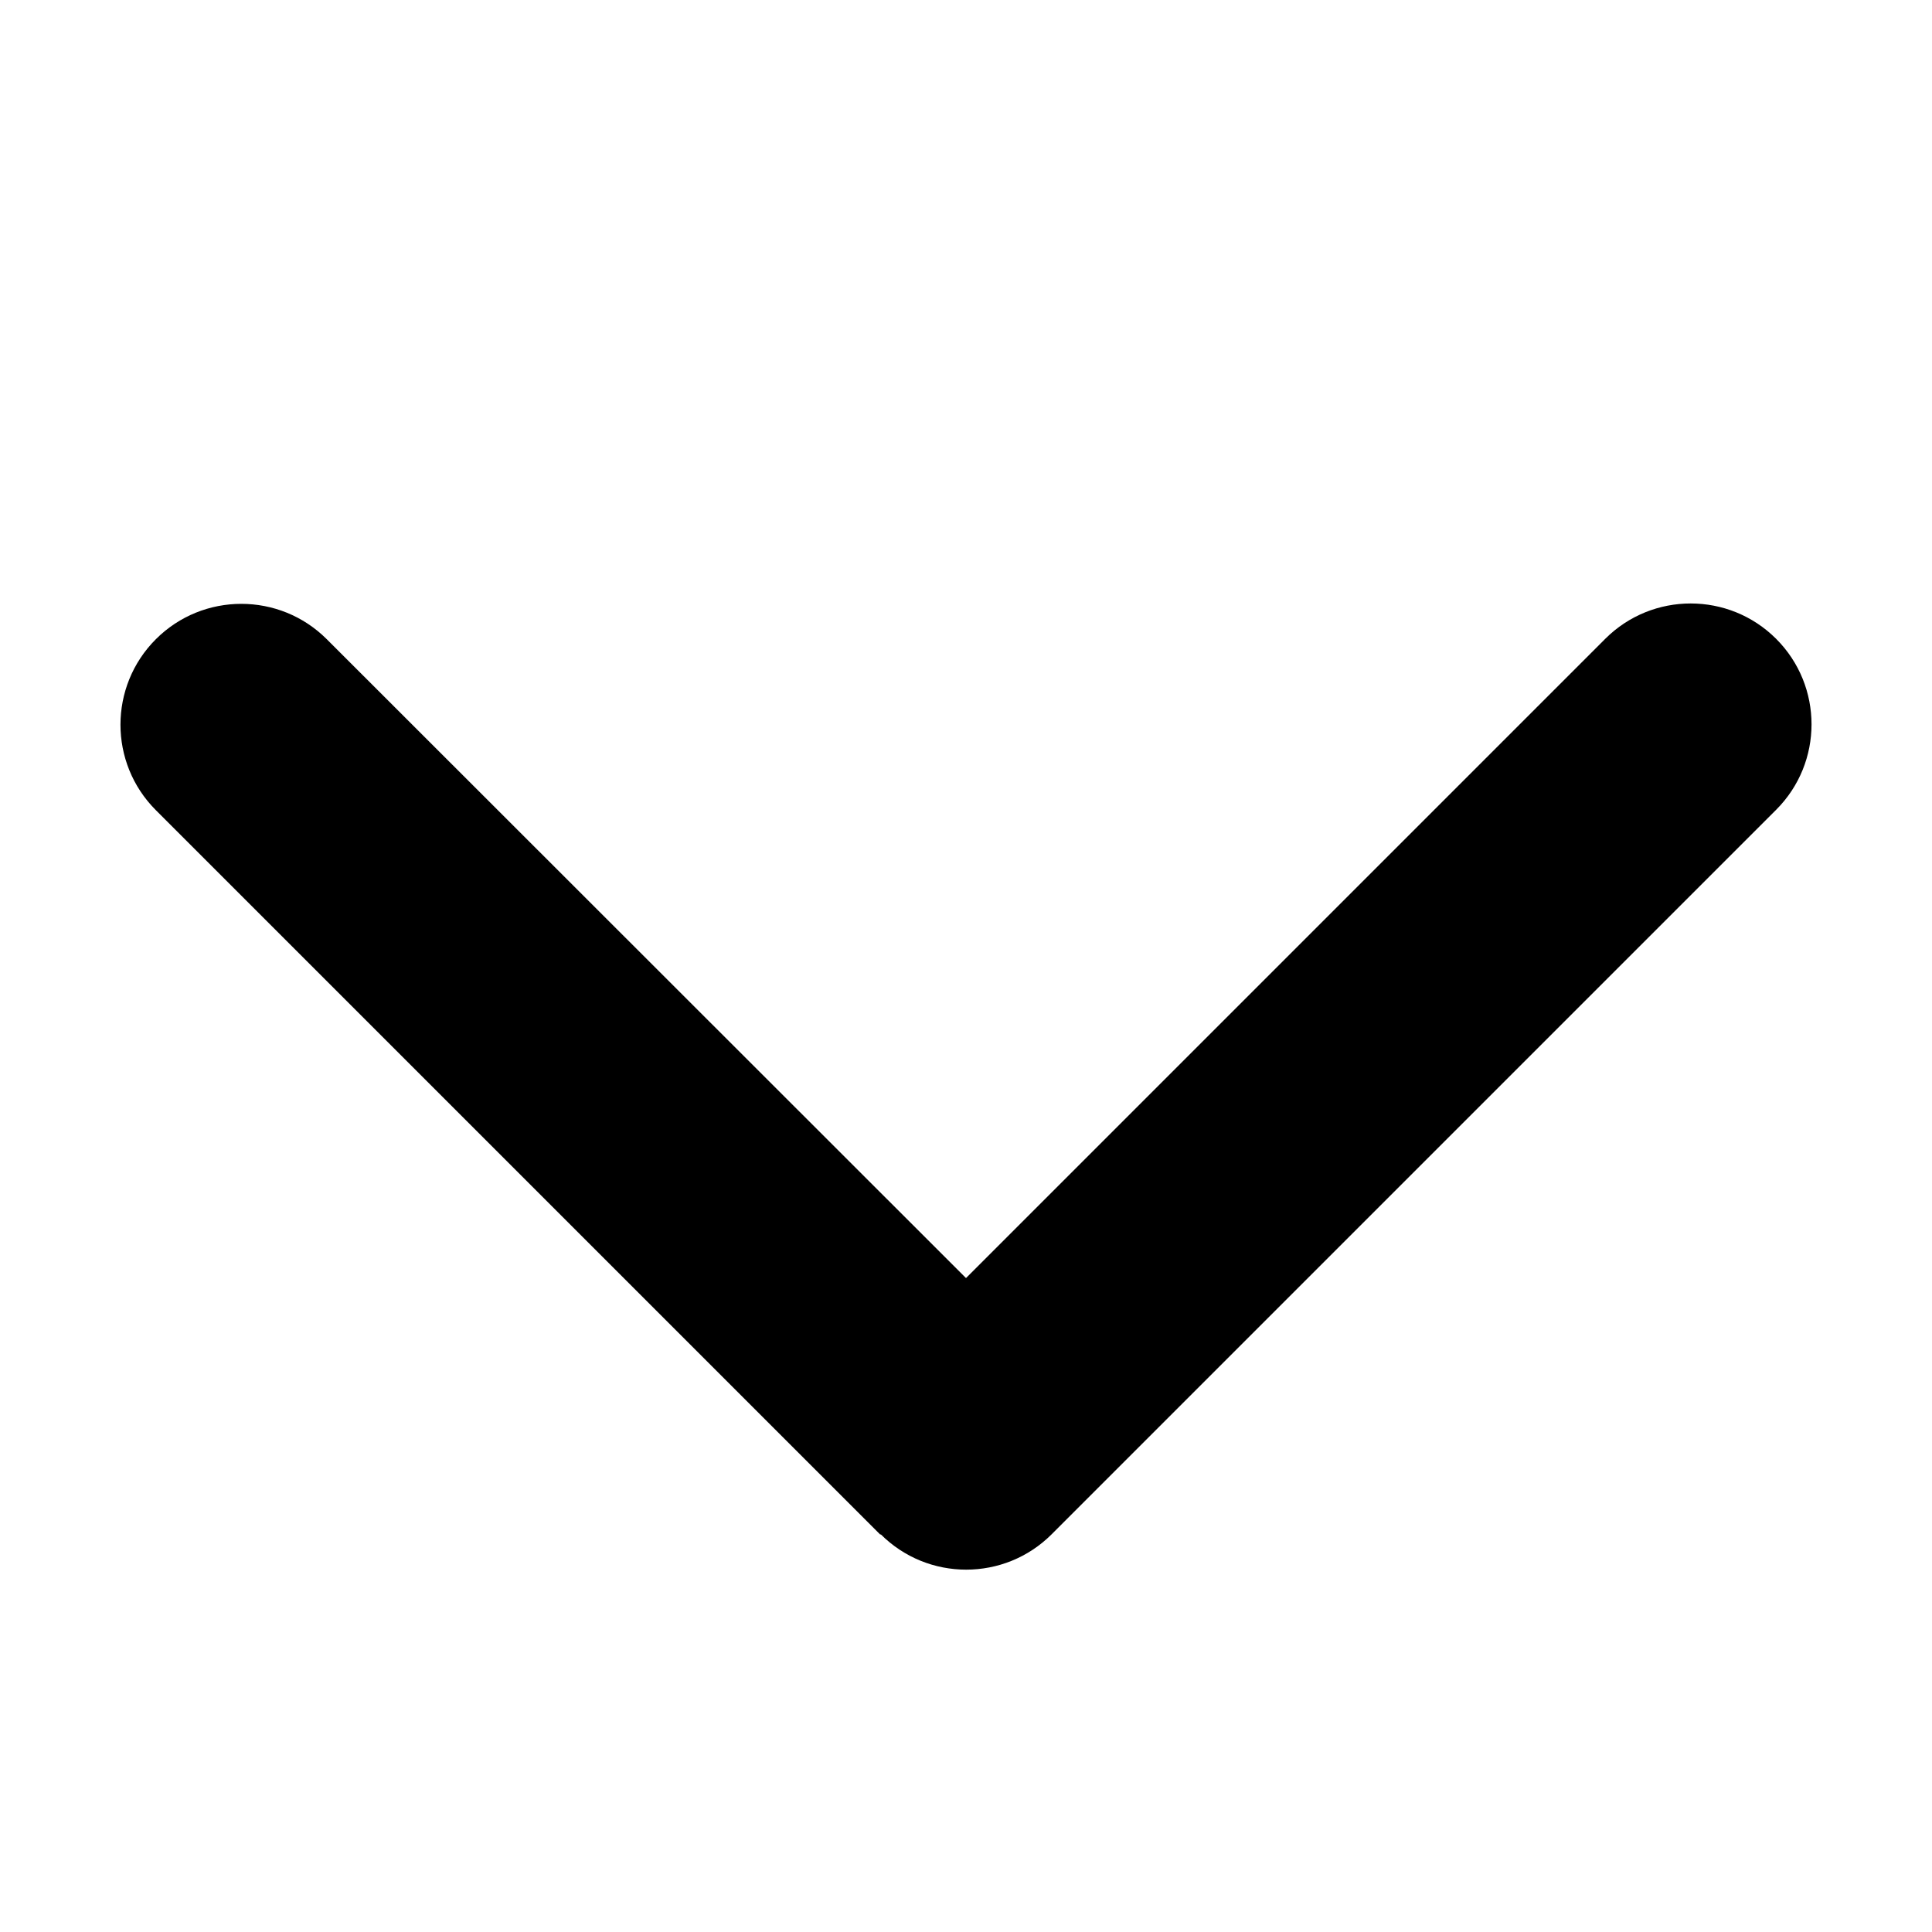
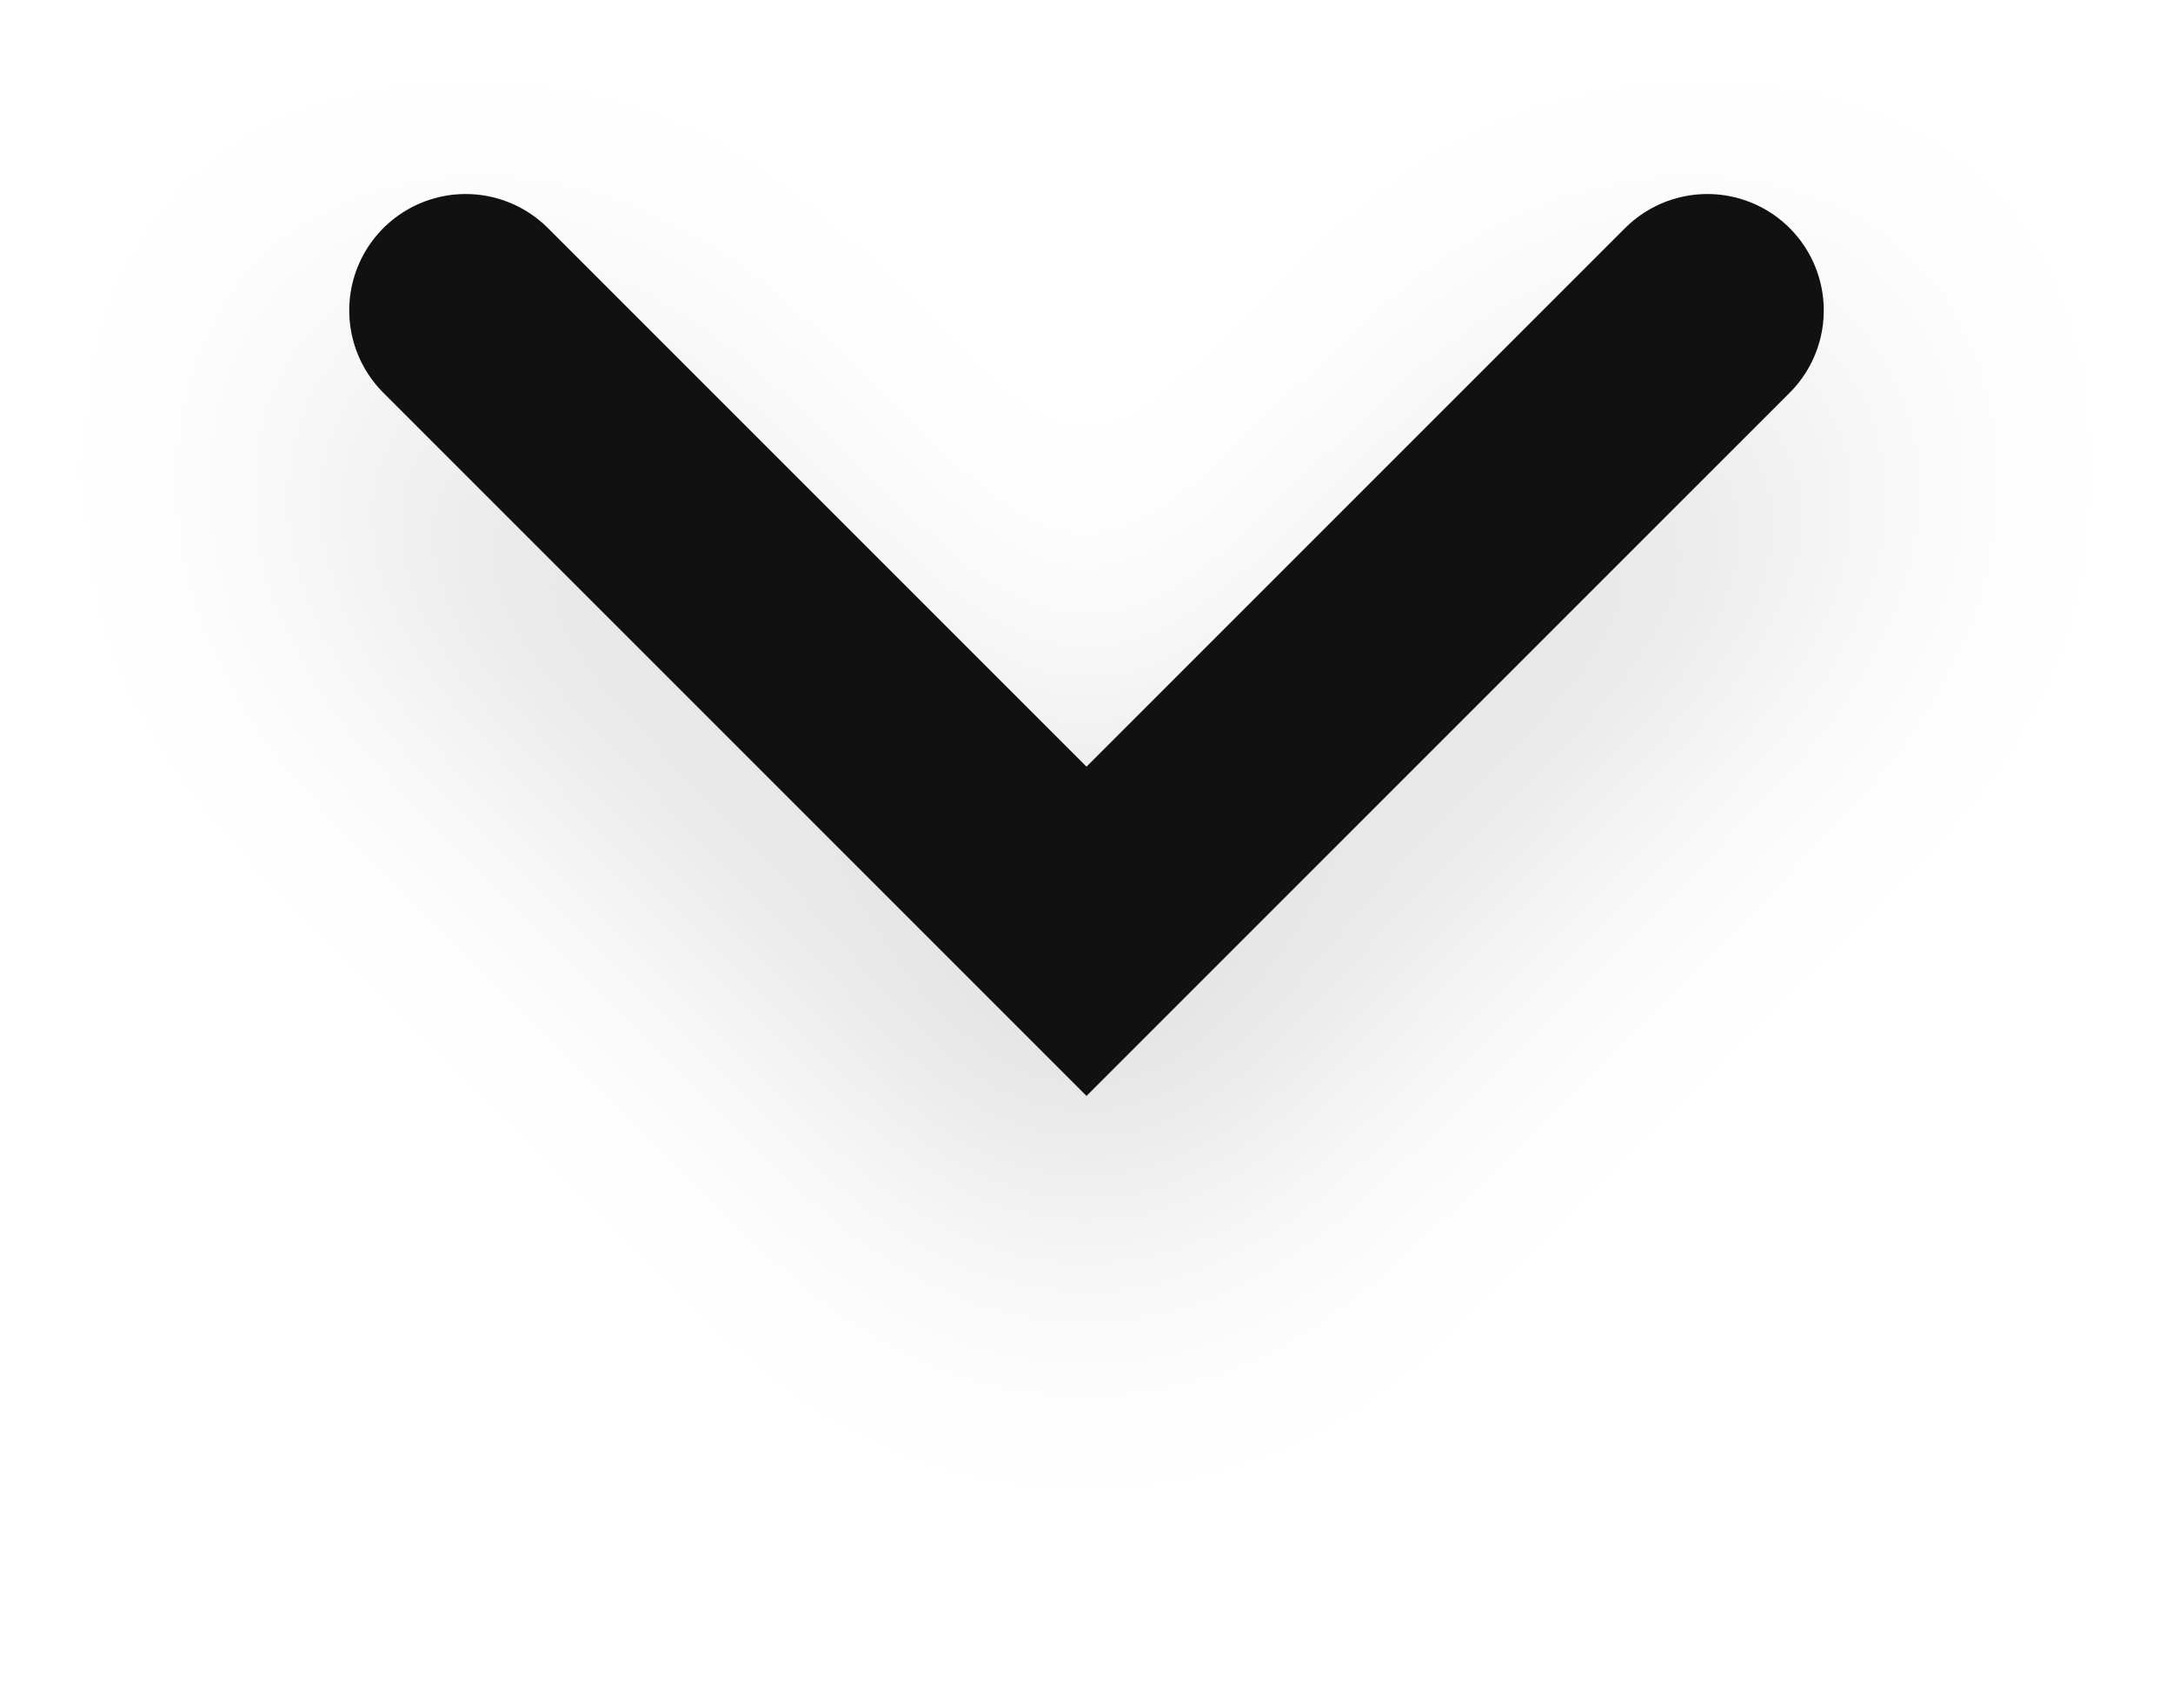
- <svg xmlns="http://www.w3.org/2000/svg" viewBox="0 0 512 512">
-   <path d="M233.4 406.6c12.5 12.5 32.8 12.5 45.3 0l192-192c12.5-12.5 12.5-32.8 0-45.3s-32.8-12.5-45.3 0L256 338.7 86.6 169.4c-12.5-12.5-32.8-12.5-45.3 0s-12.5 32.8 0 45.3l192 192z" />
+ <svg xmlns="http://www.w3.org/2000/svg" width="14" height="11" viewBox="0 0 14 11" fill="none">
+   <g filter="url(#filter0_d_4974_75969)">
+     <path d="M3 2L7 6L11 2" stroke="#111112" stroke-width="1.5" stroke-linecap="round" />
+   </g>
+   <defs>
+     <filter id="filter0_d_4974_75969" x="0.25" y="0.25" width="13.5" height="9.812" filterUnits="userSpaceOnUse" color-interpolation-filters="sRGB">
+       <feFlood flood-opacity="0" result="BackgroundImageFix" />
+       <feColorMatrix in="SourceAlpha" type="matrix" values="0 0 0 0 0 0 0 0 0 0 0 0 0 0 0 0 0 0 127 0" result="hardAlpha" />
+       <feOffset dy="1" />
+       <feGaussianBlur stdDeviation="1" />
+       <feColorMatrix type="matrix" values="0 0 0 0 0 0 0 0 0 0 0 0 0 0 0 0 0 0 0.16 0" />
+       <feBlend mode="normal" in2="BackgroundImageFix" result="effect1_dropShadow_4974_75969" />
+       <feBlend mode="normal" in="SourceGraphic" in2="effect1_dropShadow_4974_75969" result="shape" />
+     </filter>
+   </defs>
</svg>
